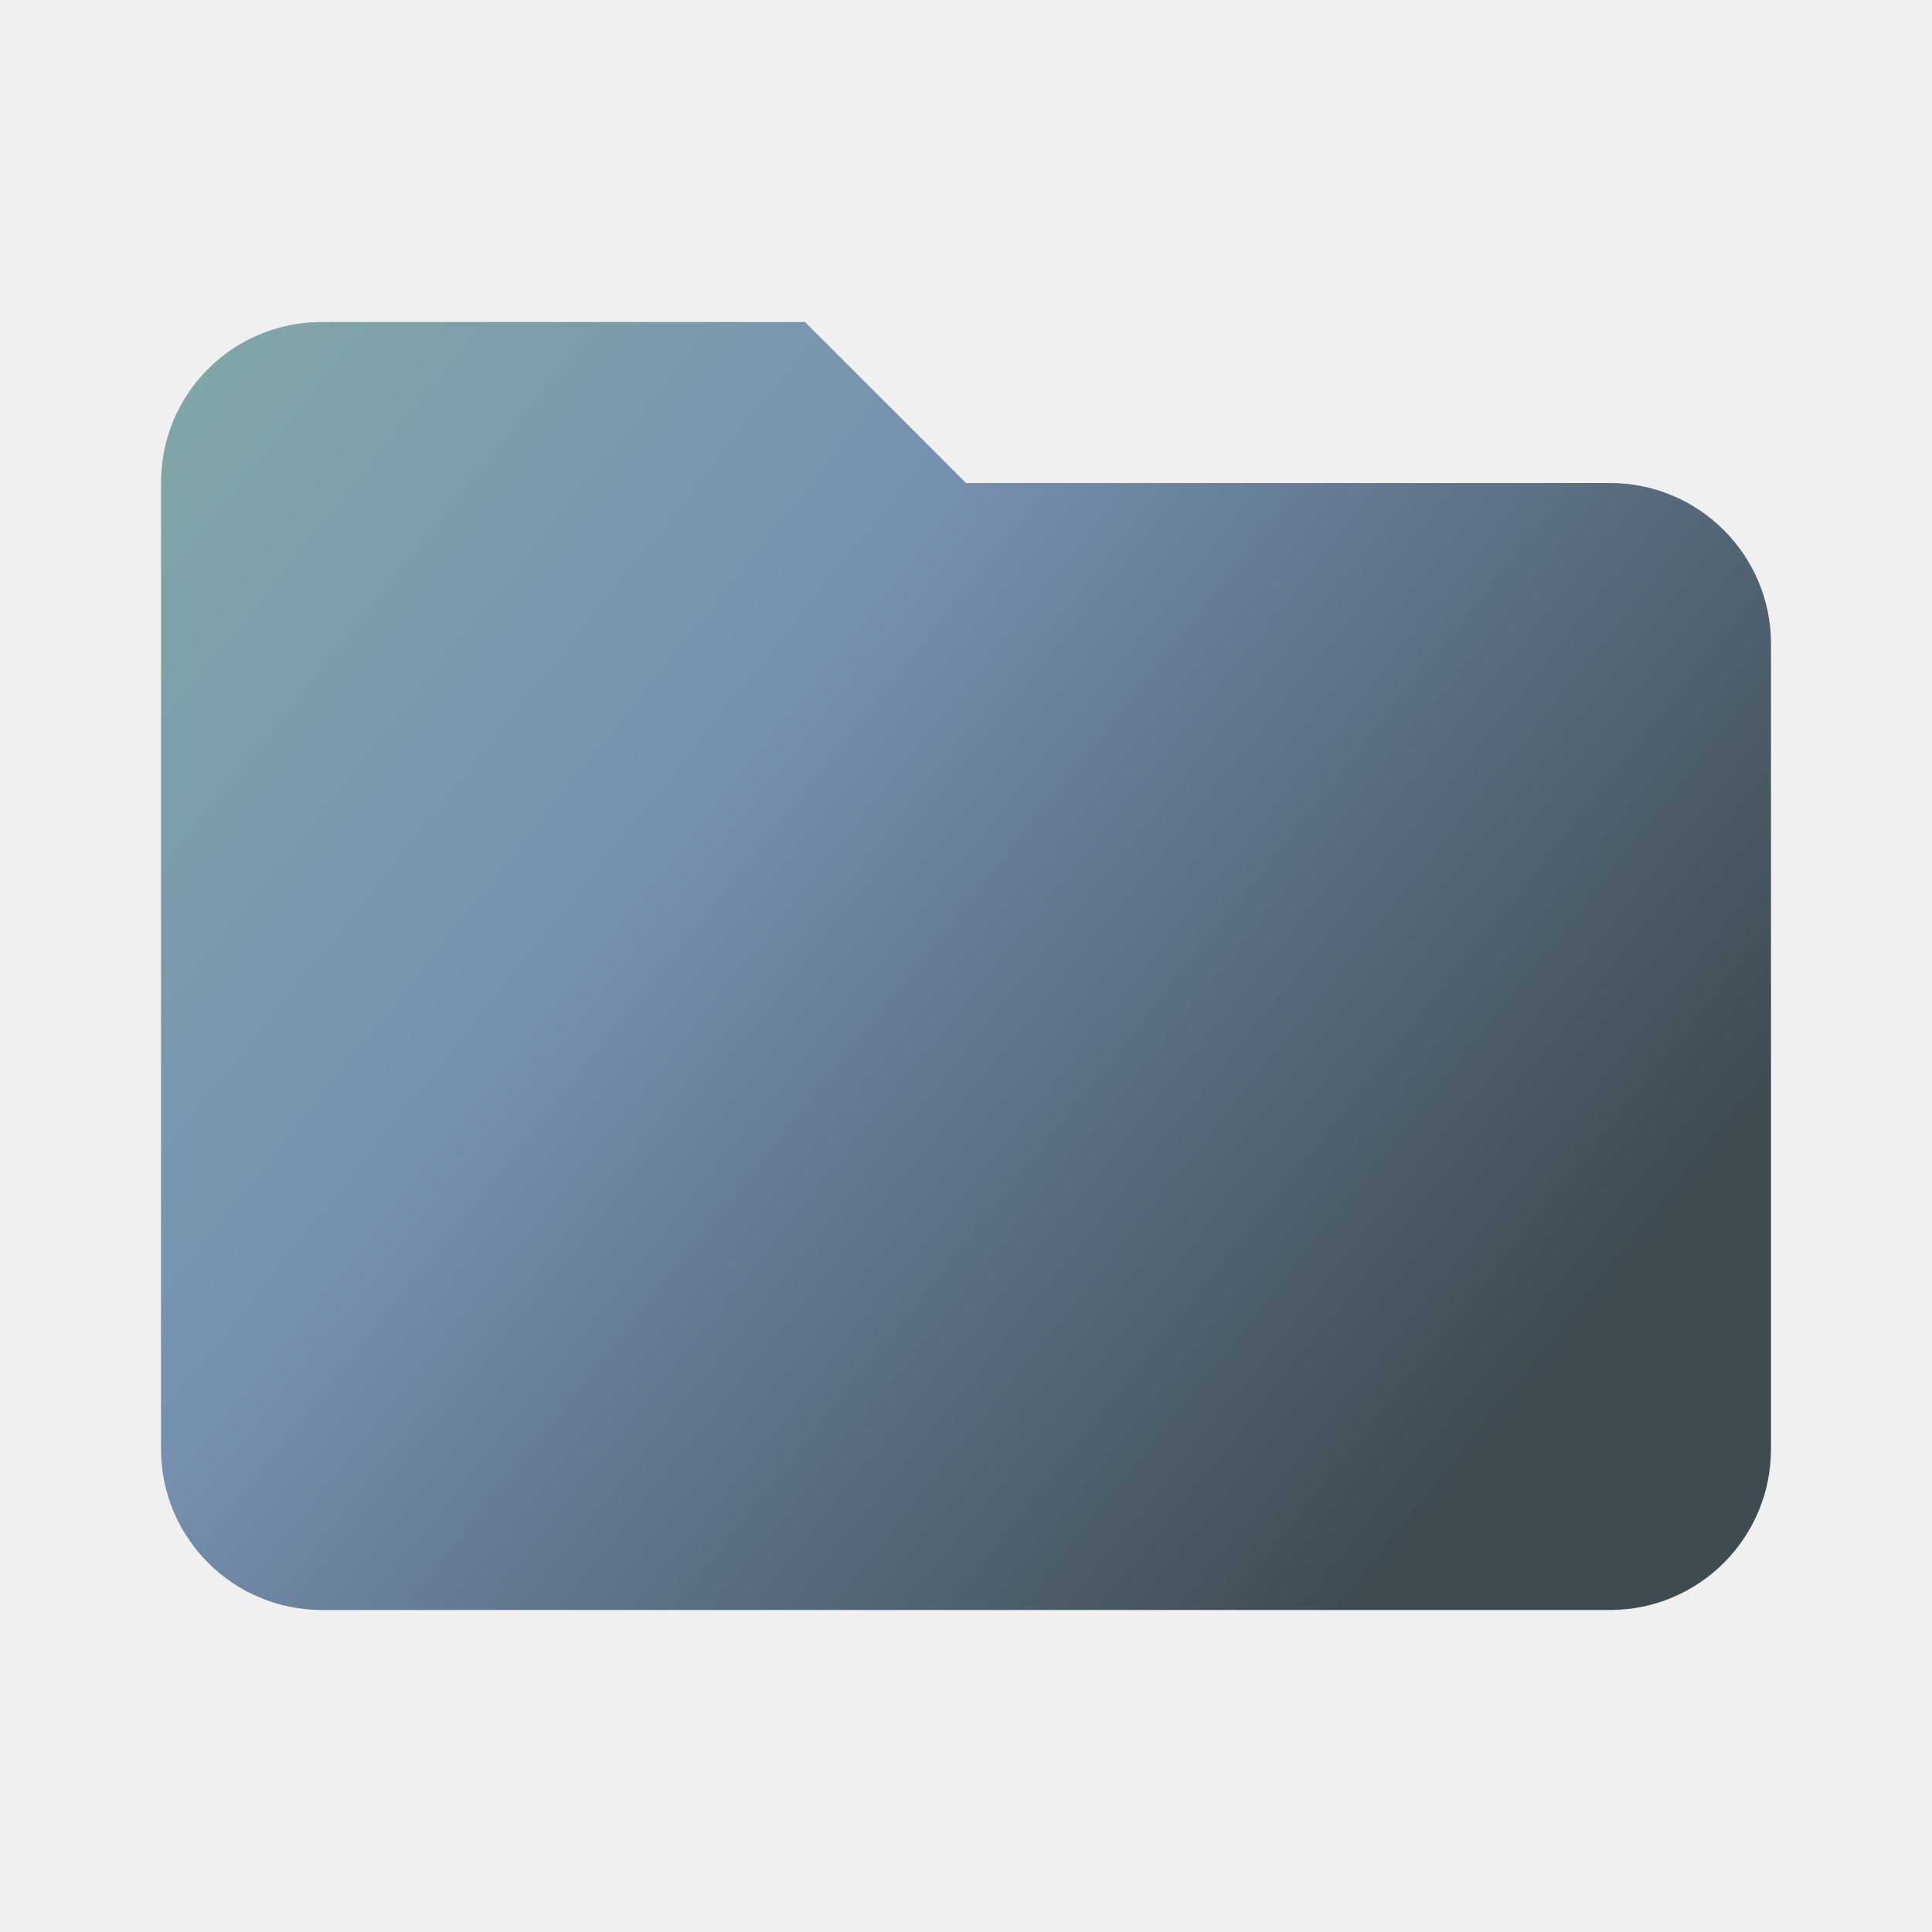
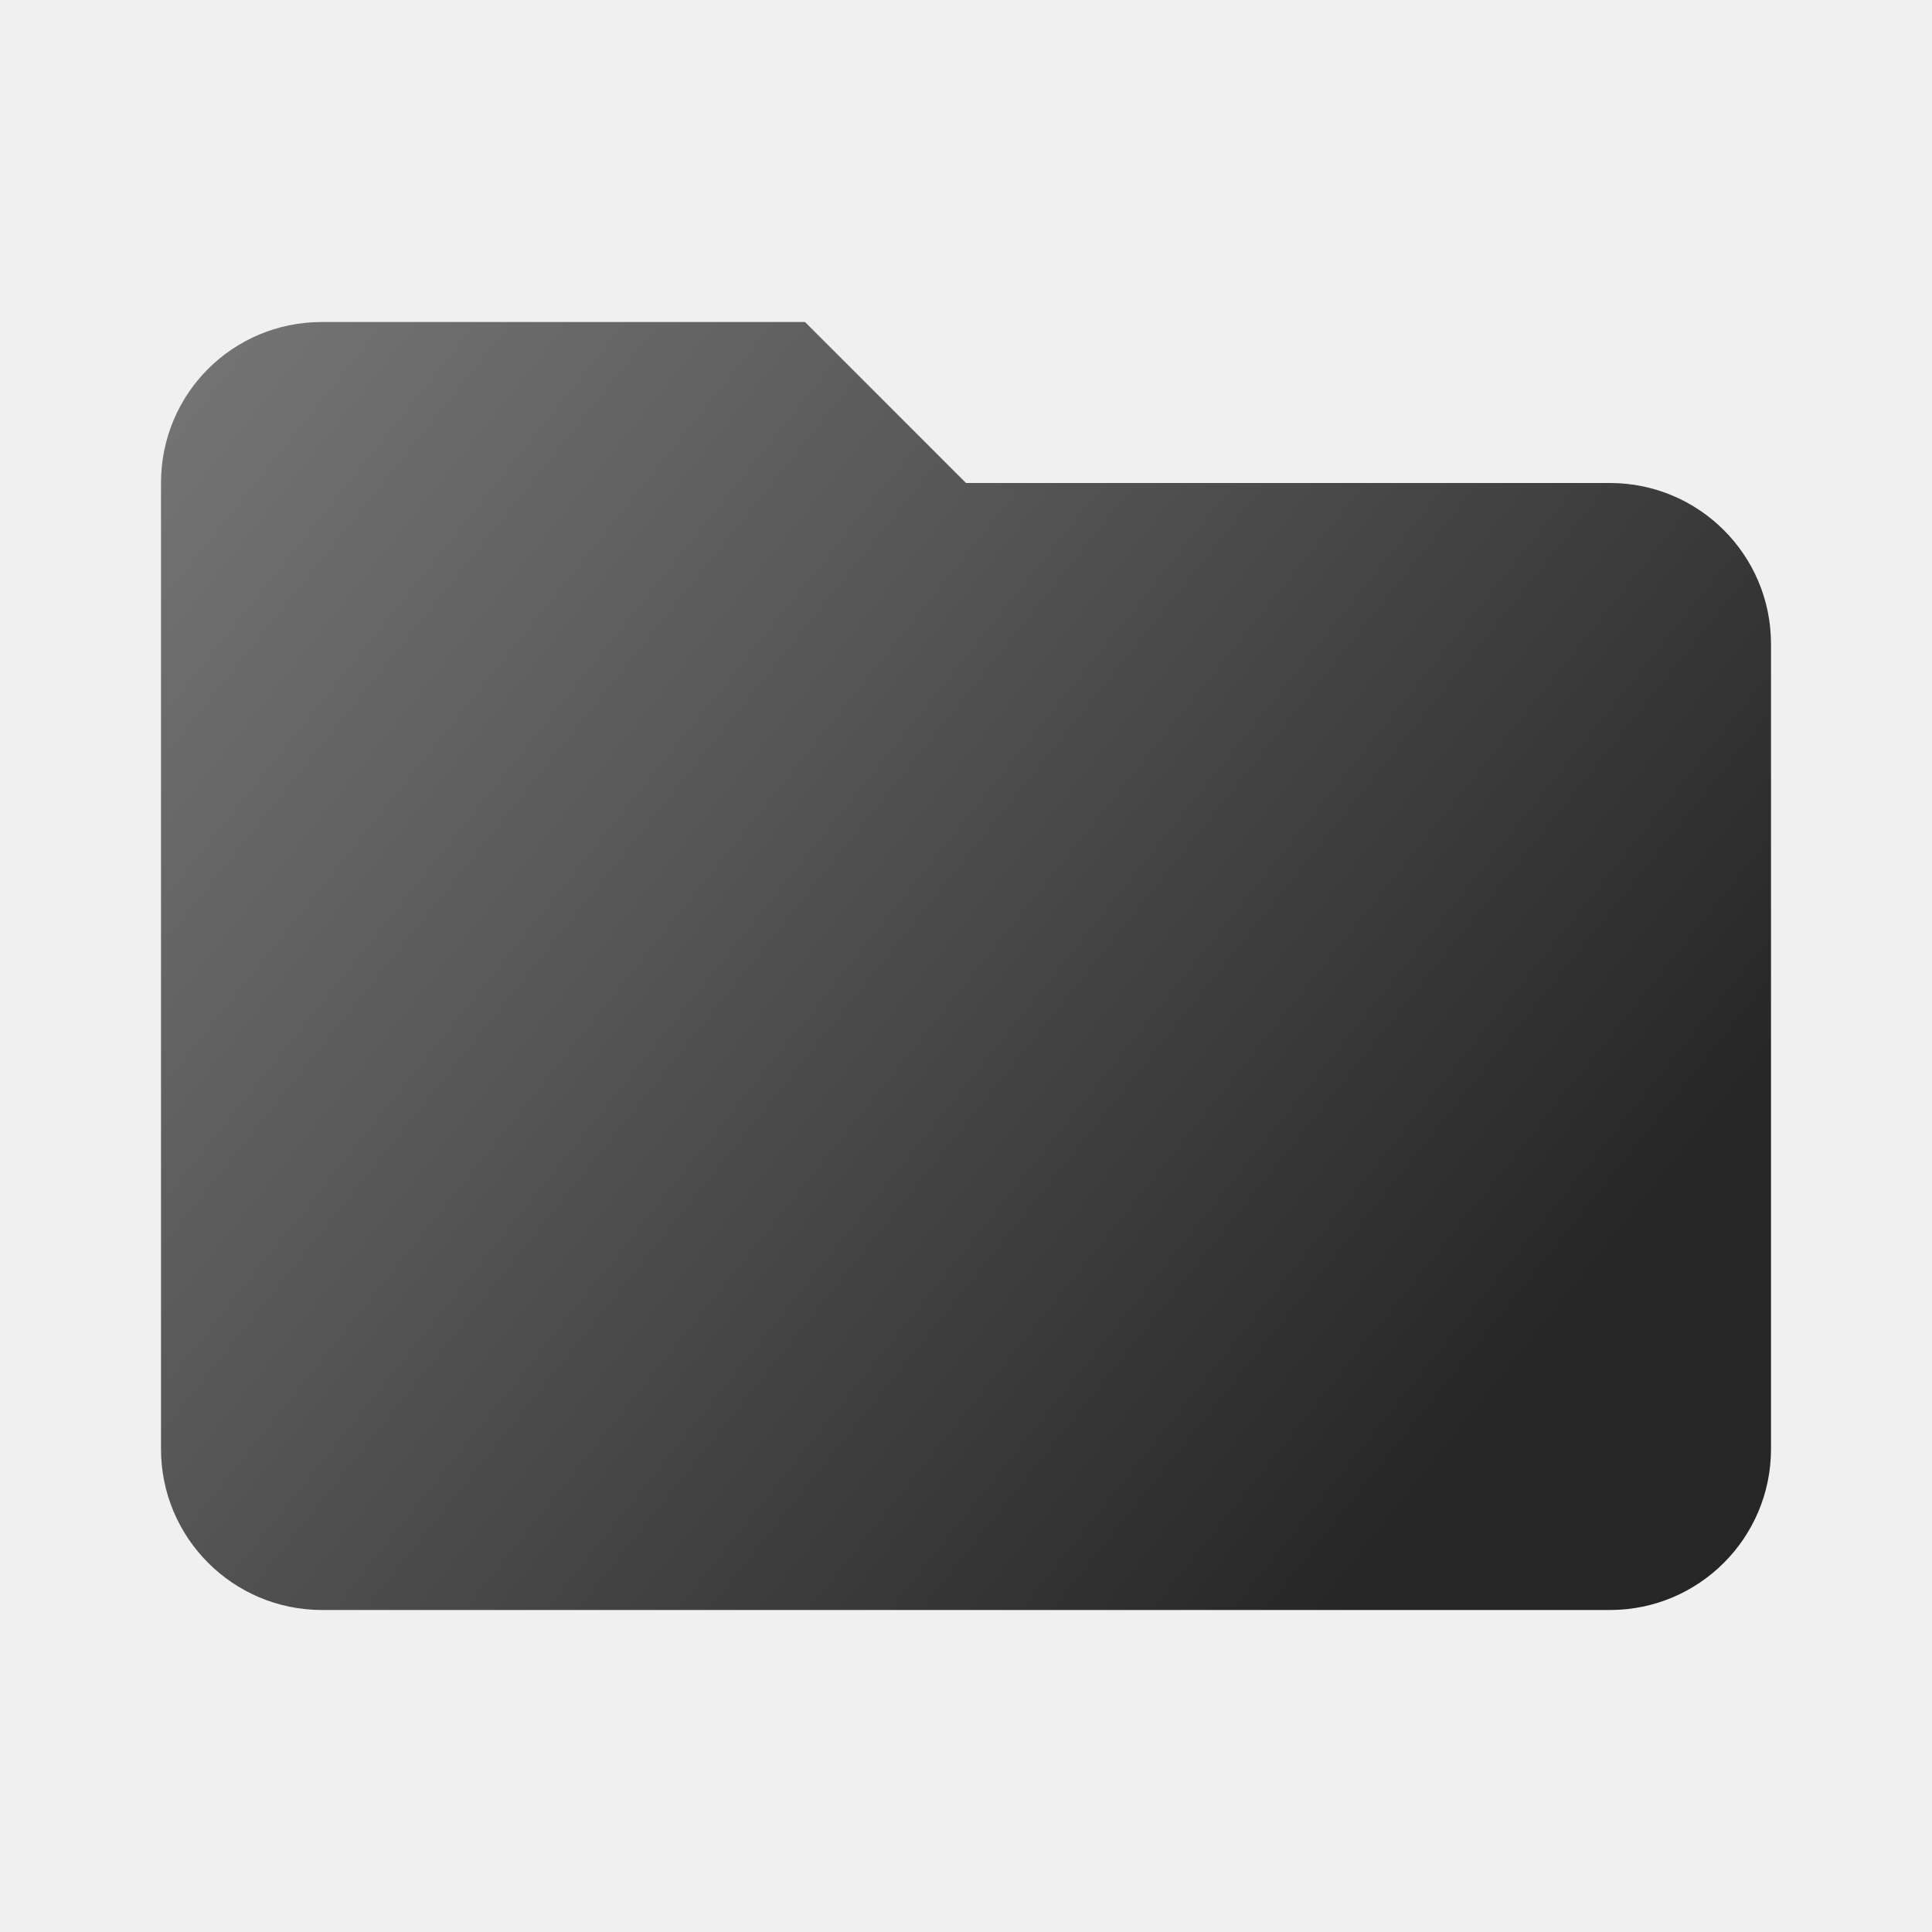
<svg xmlns="http://www.w3.org/2000/svg" xmlns:xlink="http://www.w3.org/1999/xlink" width="240px" height="240px" viewBox="0 0 240 240" version="1.1">
  <defs>
    <linearGradient gradientUnits="userSpaceOnUse" x1="0" y1="0" x2="200" y2="160" id="gradient_1">
-       <stop offset="0%" stop-color="#87B3A4" />
-       <stop offset="50.47%" stop-color="#7690B0" />
-       <stop offset="100%" stop-color="#3E4C52" />
+       <stop offset="0%" stop-color="#848484" />
+       <stop offset="50%" stop-color="#585858" />
+       <stop offset="100%" stop-color="#262626" />
    </linearGradient>
    <path d="M0 0L240 0L240 240L0 240L0 0Z" id="path_1" />
    <clipPath id="mask_1">
      <use xlink:href="#path_1" />
    </clipPath>
  </defs>
  <g id="folder">
    <path d="M0 0L240 0L240 240L0 240L0 0Z" id="Background" fill="#FFFFFF" fill-opacity="0" fill-rule="evenodd" stroke="none" />
    <path d="M100 40L40 40C28.9 40 20 48.9 20 60L20 180C20 191.046 28.954 200 40 200L200 200C211.046 200 220 191.046 220 180L220 80C220 68.9 211 60 200 60L120 60L100 40L100 40Z" id="Shape" fill="url(#gradient_1)" stroke="none" />
  </g>
</svg>
